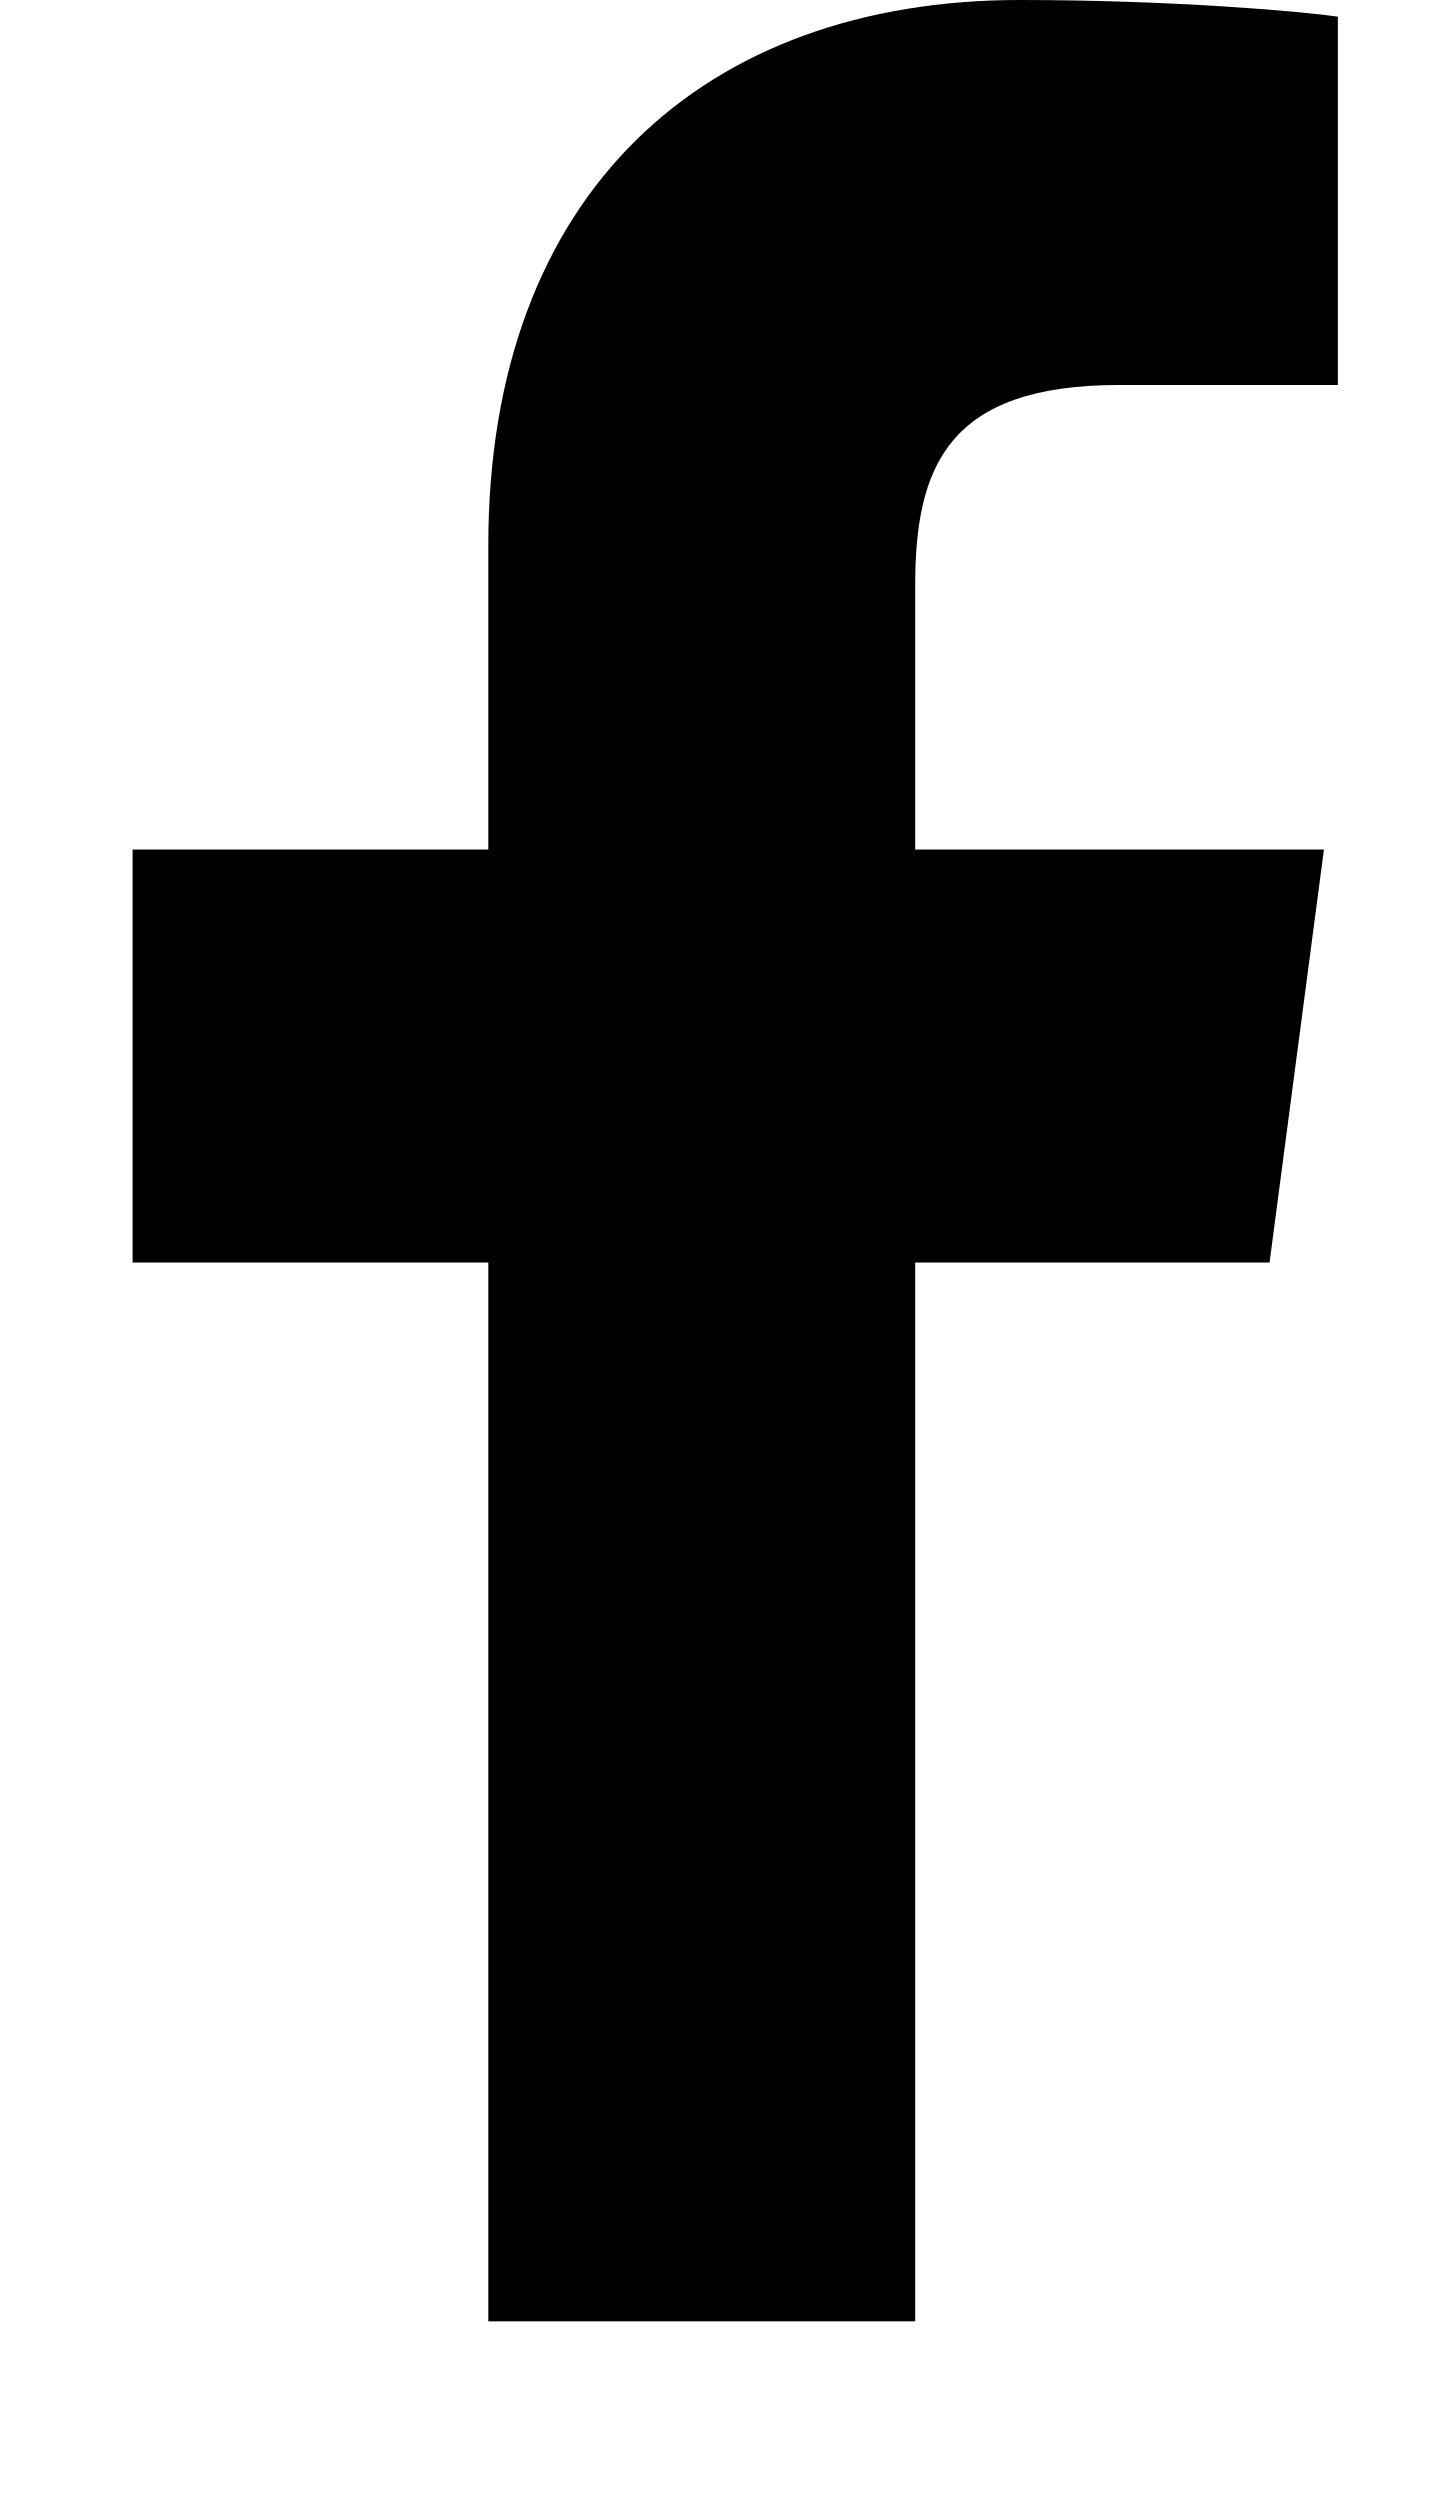
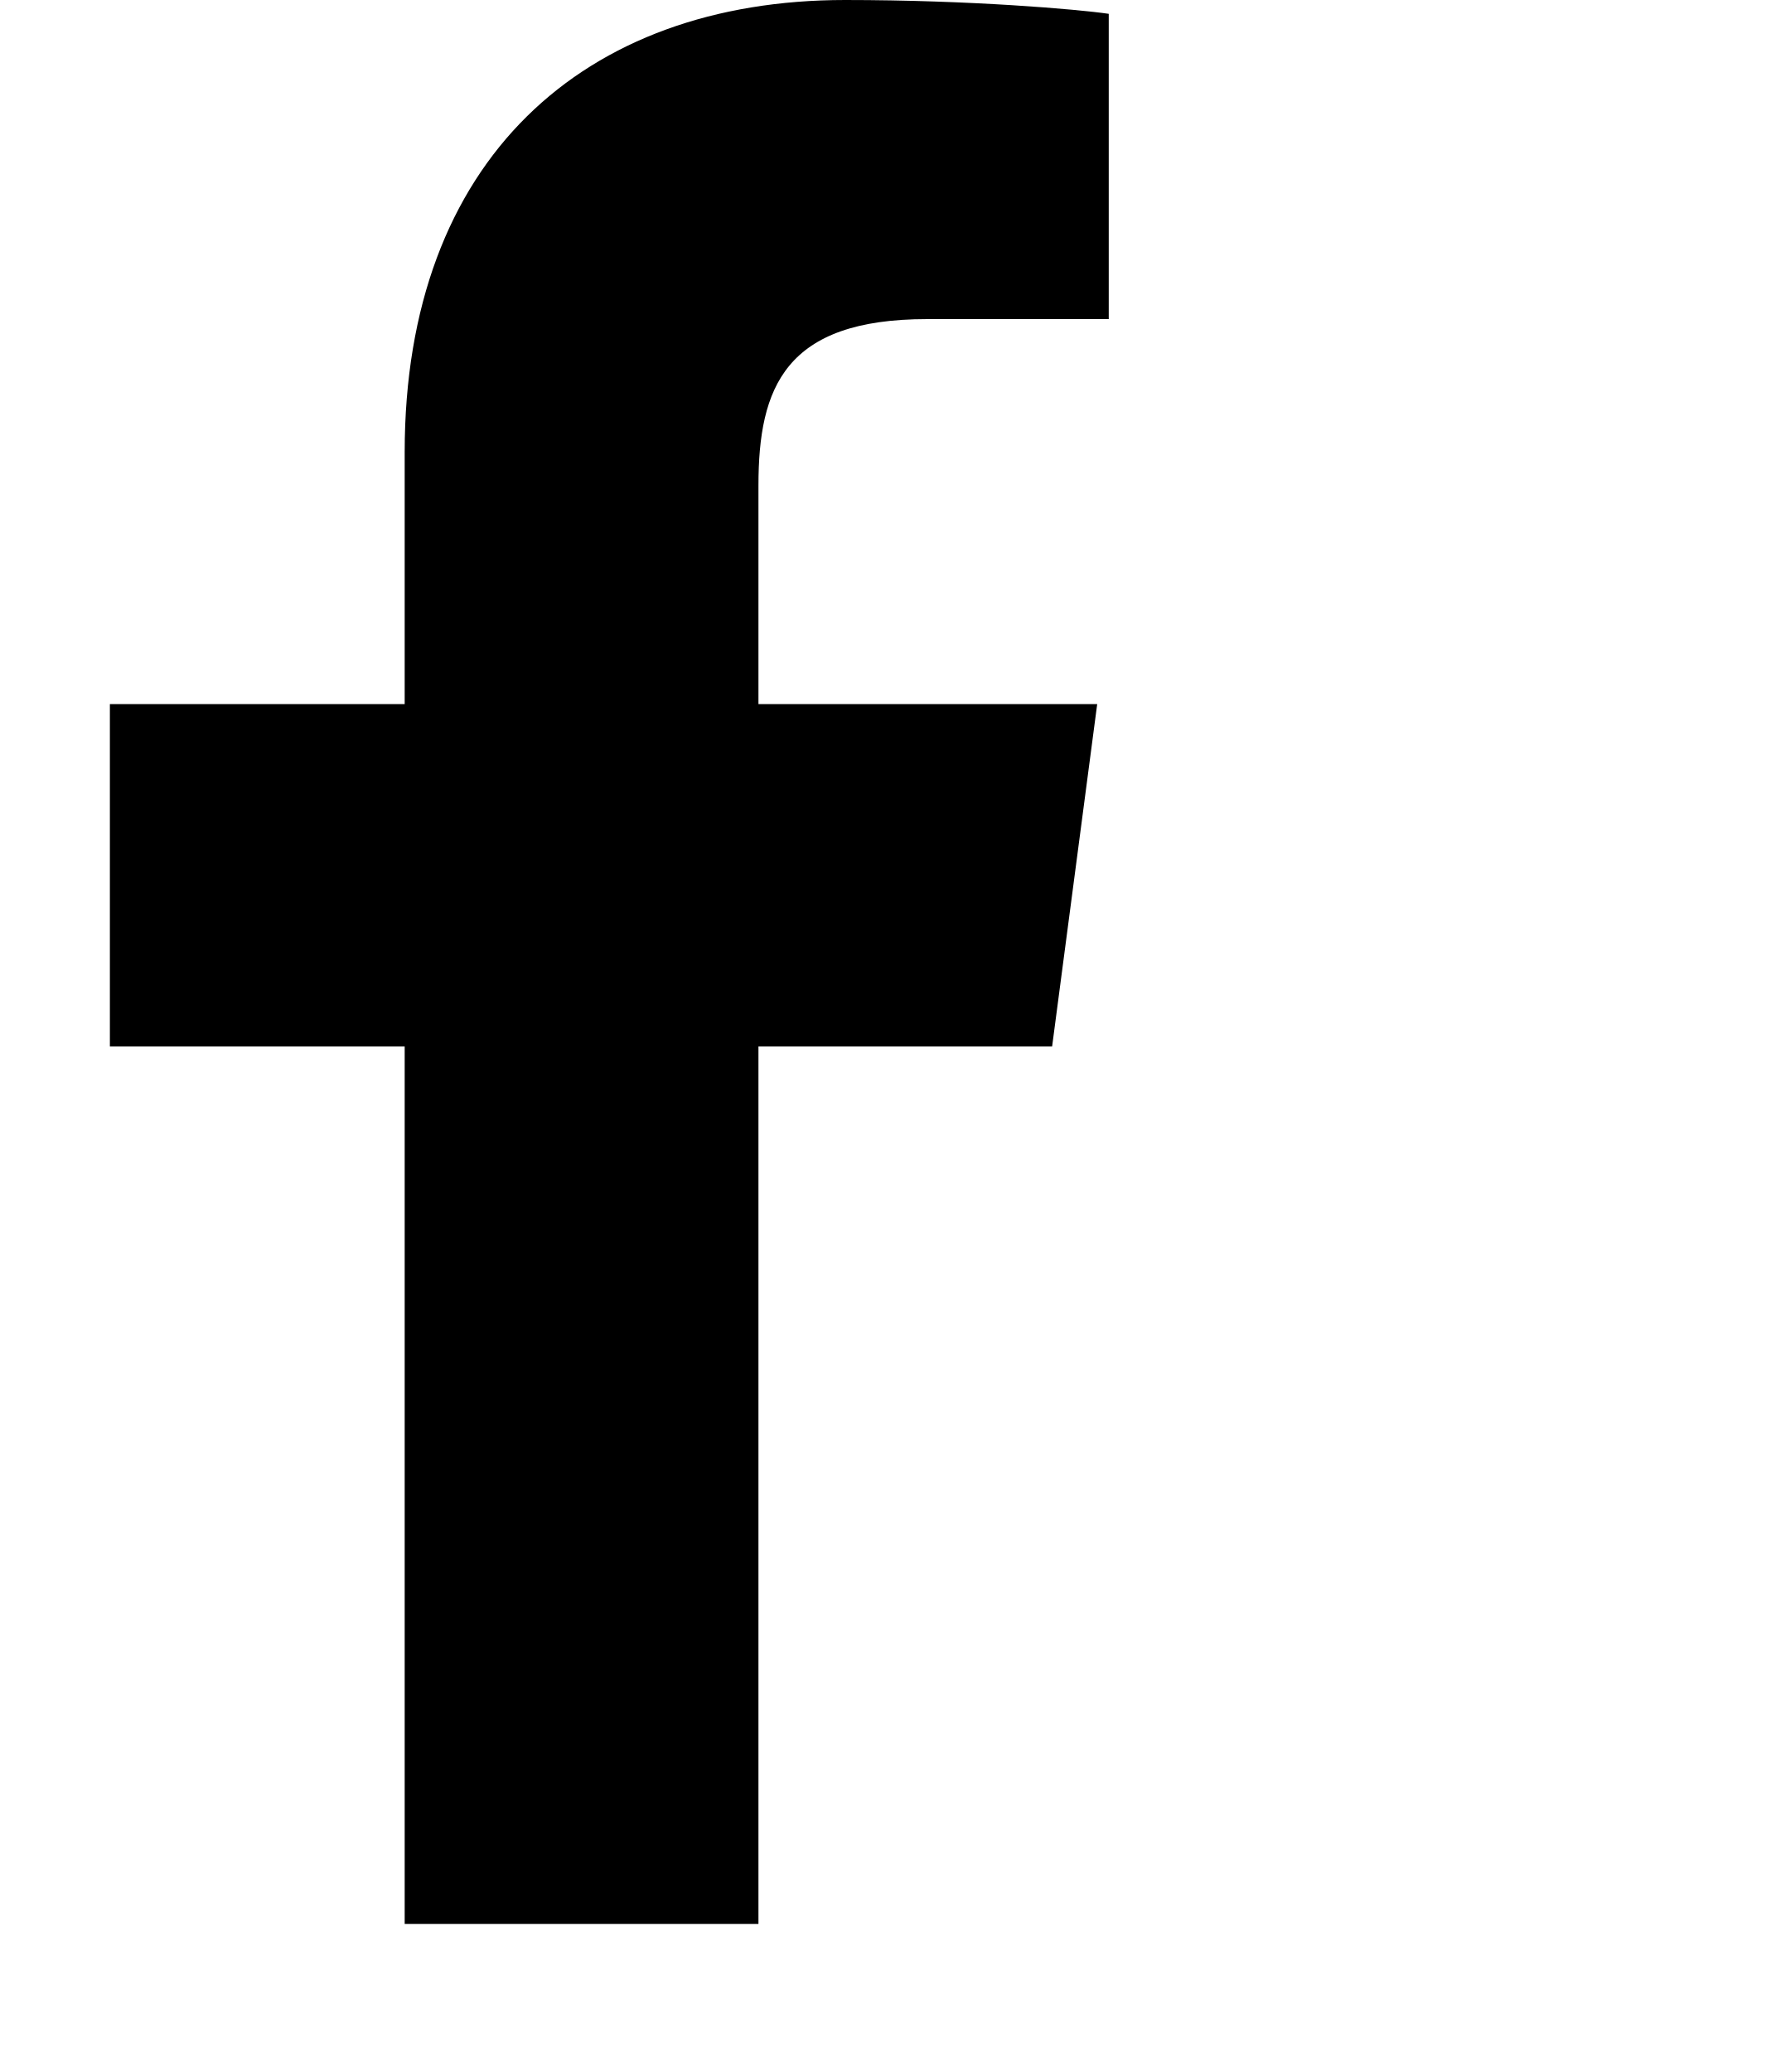
- <svg xmlns="http://www.w3.org/2000/svg" width="16" height="28">
+ <svg xmlns="http://www.w3.org/2000/svg" width="24" height="28">
  <path d="M14.984.187v4.125h-2.453c-1.922 0-2.281.922-2.281 2.25v2.953h4.578l-.609 4.625H10.25v11.859H5.469V14.14H1.485V9.515h3.984V6.109C5.469 2.156 7.891 0 11.422 0c1.687 0 3.141.125 3.563.187z" />
</svg>
